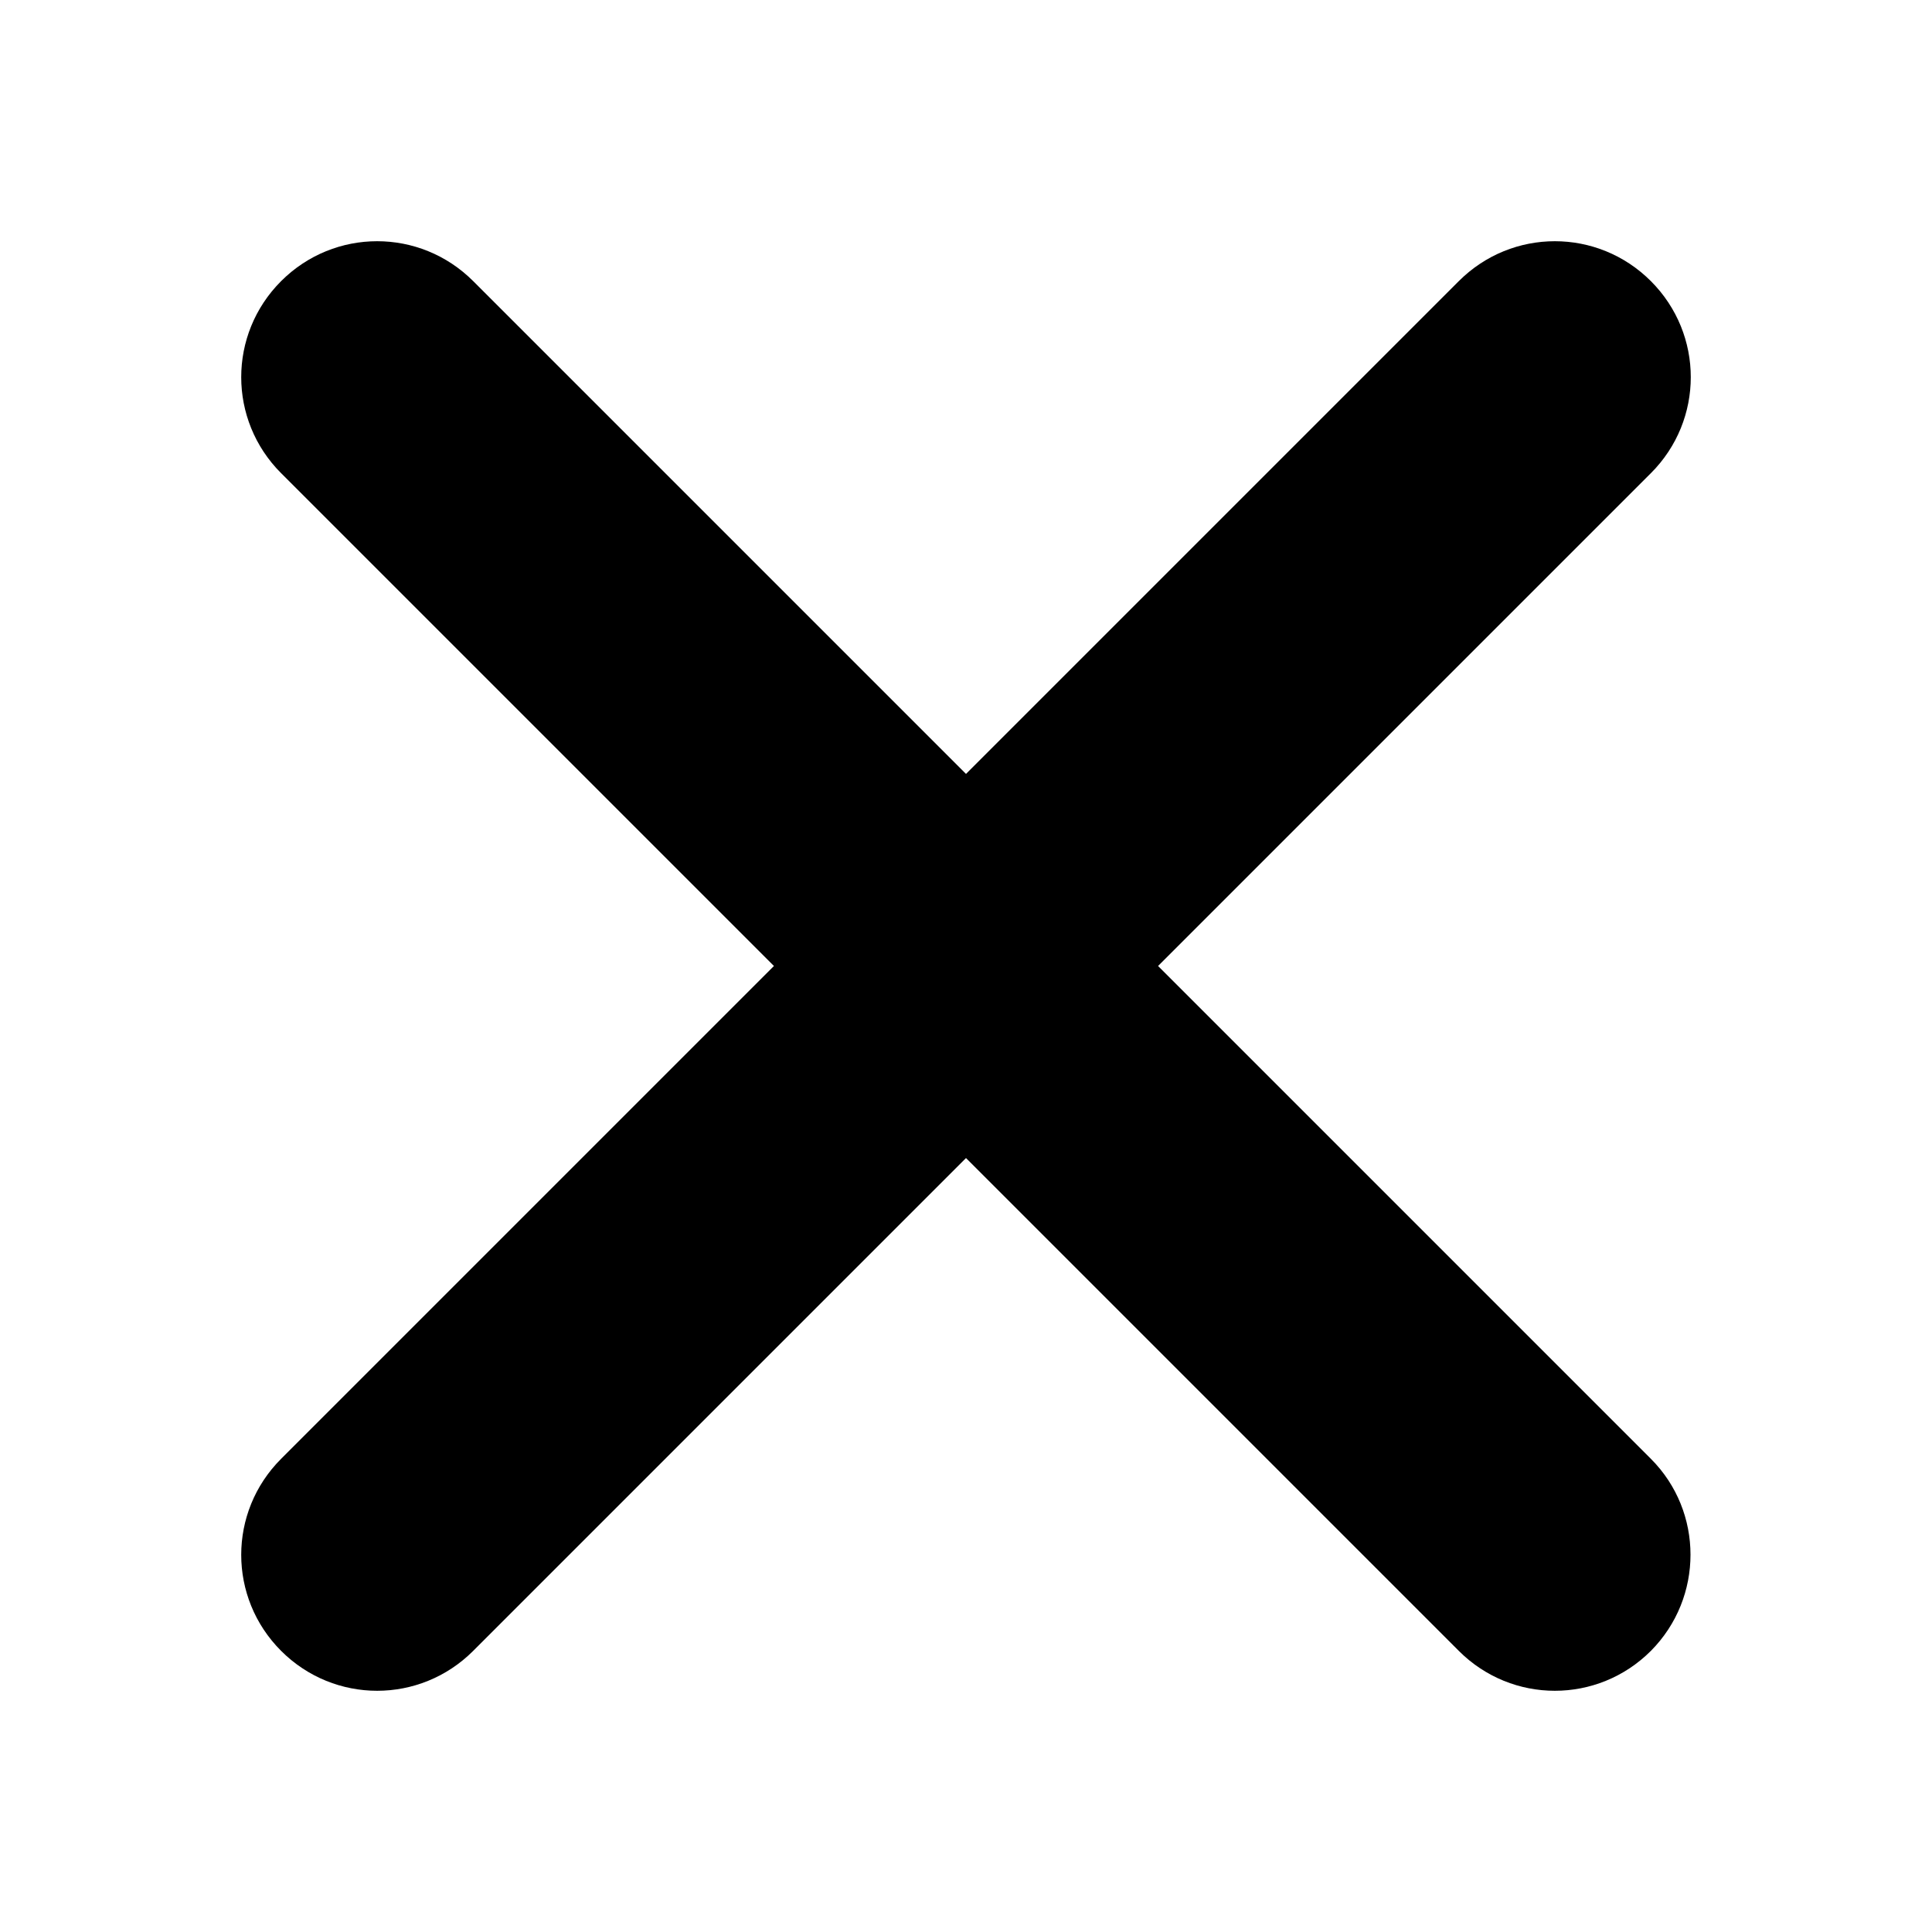
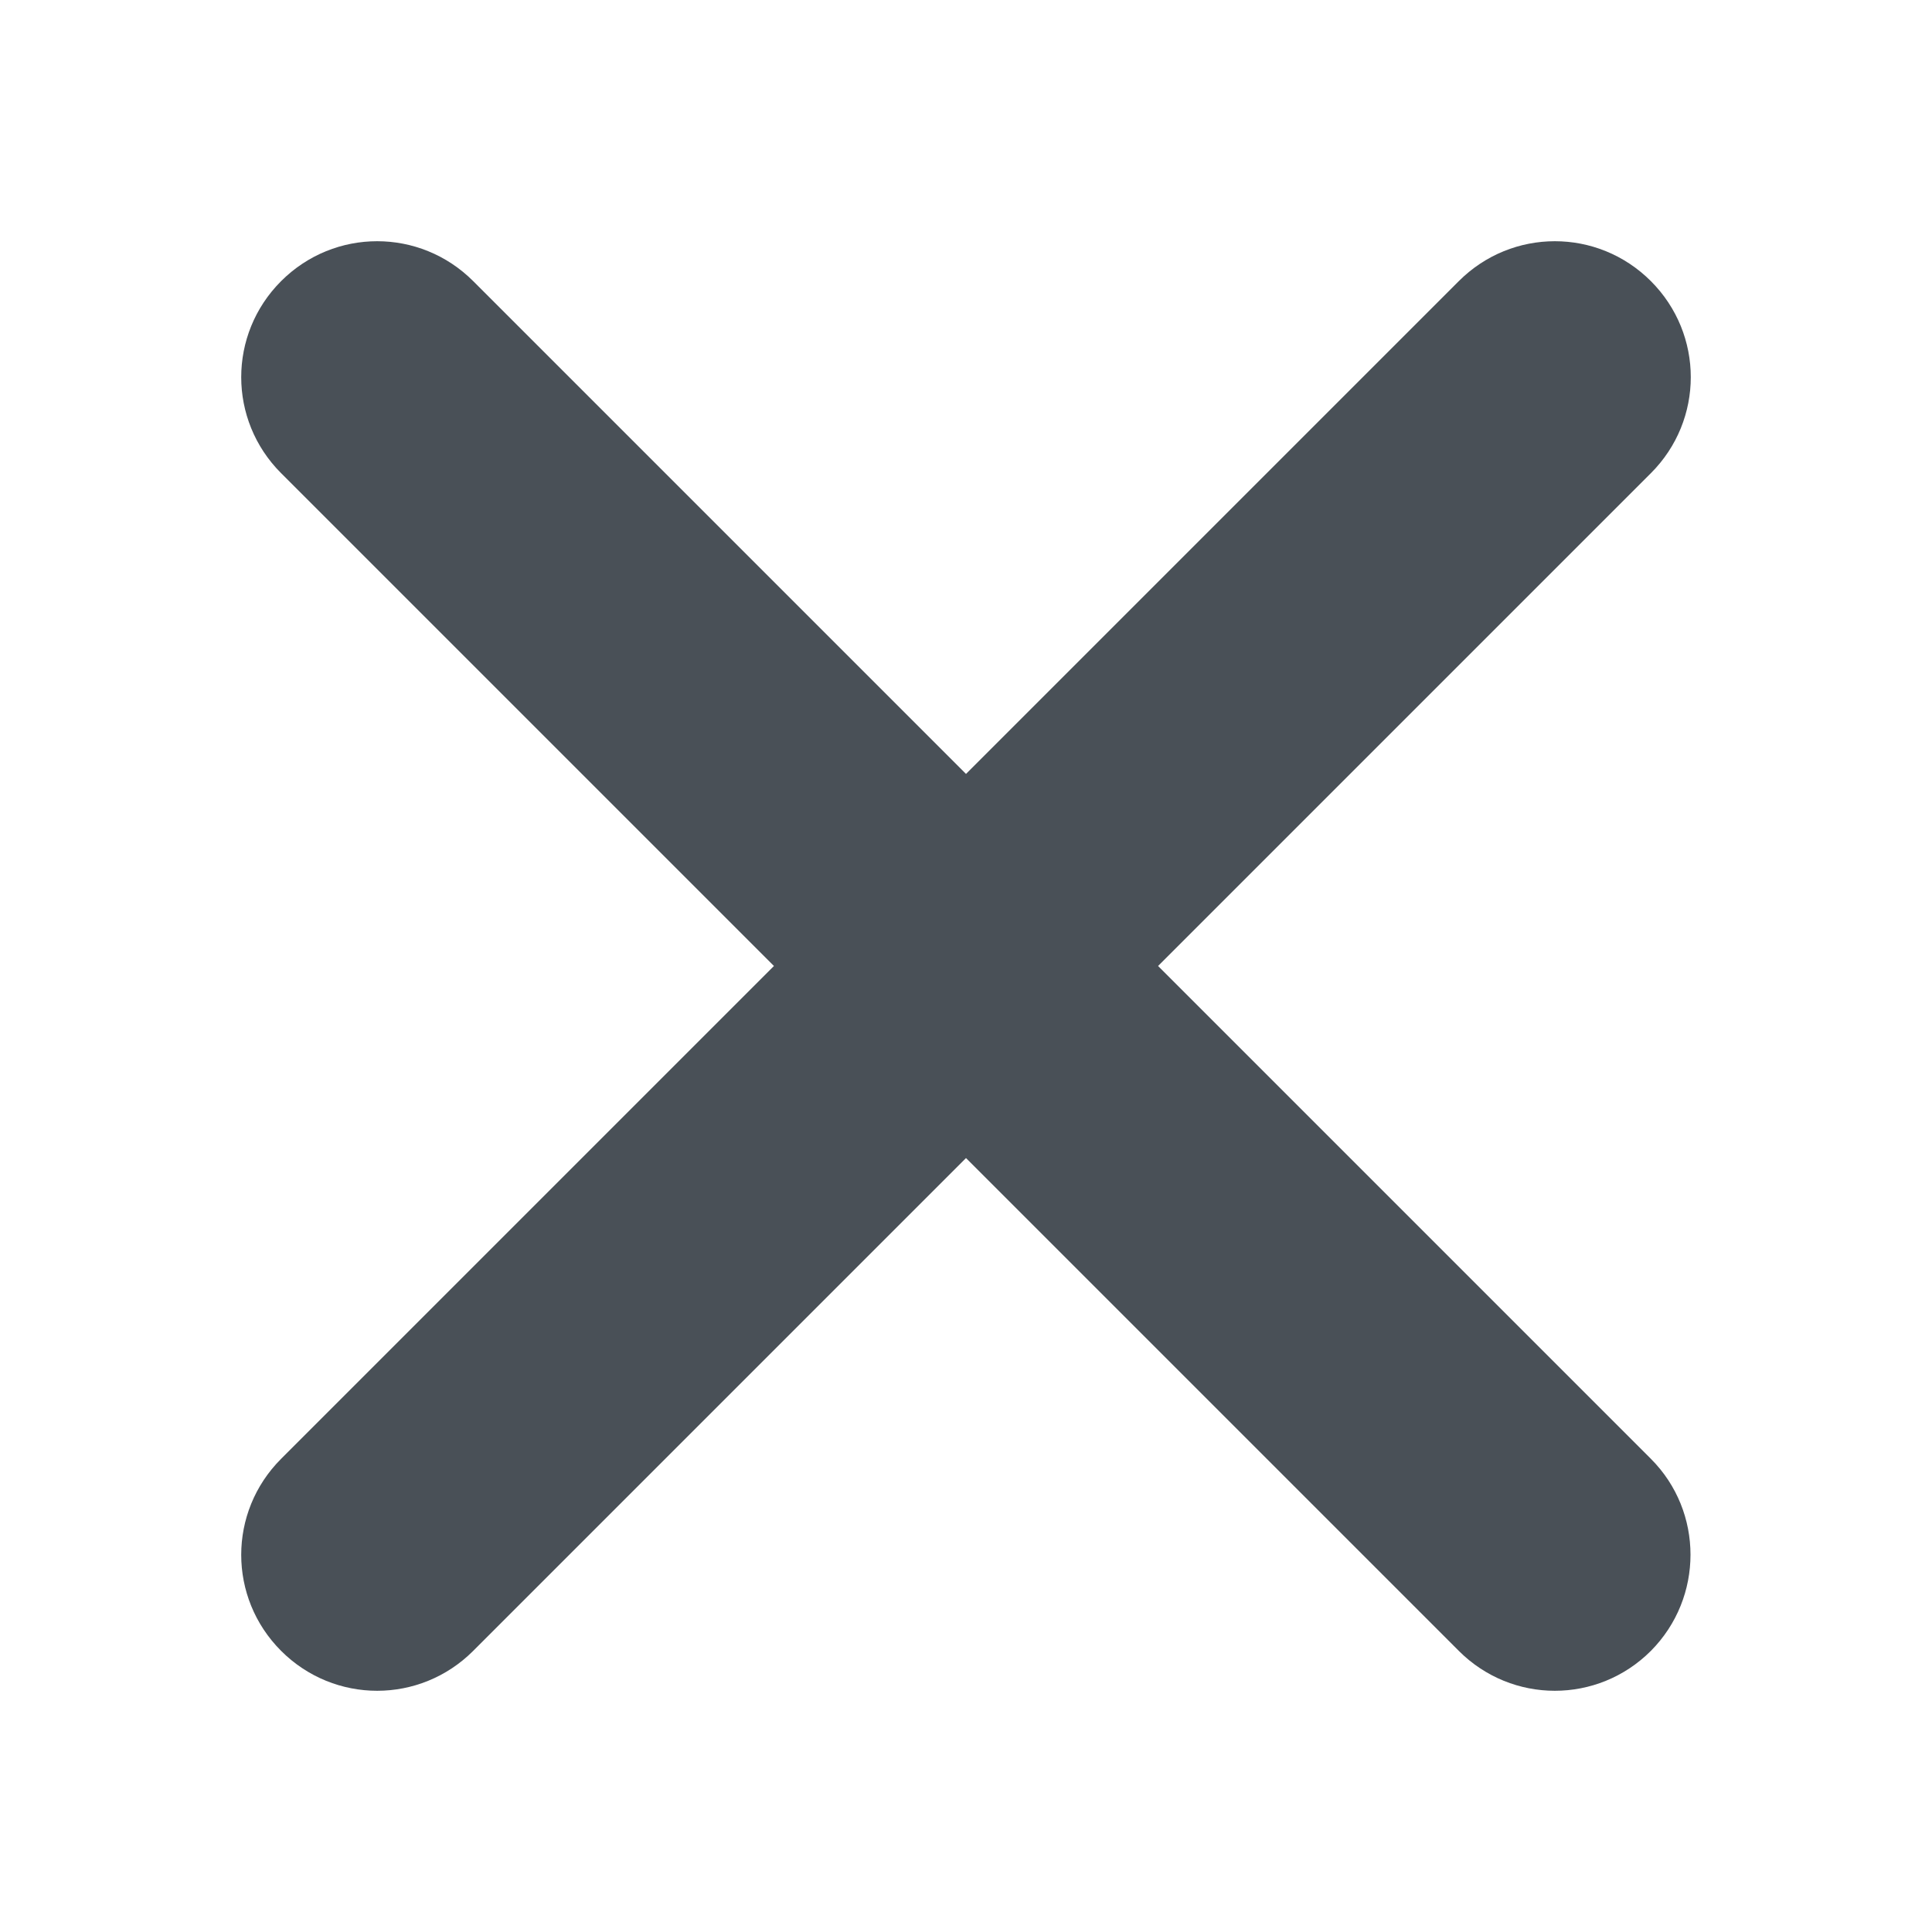
<svg xmlns="http://www.w3.org/2000/svg" height="512px" id="Layer_1" style="enable-background:new 0 0 512 512;" version="1.1" viewBox="0 0 512 512" width="512px" xml:space="preserve">
-   <path d="M437.5,386.6L306.9,256l130.6-130.6c14.1-14.1,14.1-36.8,0-50.9c-14.1-14.1-36.8-14.1-50.9,0L256,205.1L125.4,74.5  c-14.1-14.1-36.8-14.1-50.9,0c-14.1,14.1-14.1,36.8,0,50.9L205.1,256L74.5,386.6c-14.1,14.1-14.1,36.8,0,50.9  c14.1,14.1,36.8,14.1,50.9,0L256,306.9l130.6,130.6c14.1,14.1,36.8,14.1,50.9,0C451.5,423.4,451.5,400.6,437.5,386.6z" />
+   <path fill="#495057" d="M437.5,386.6L306.9,256l130.6-130.6c14.1-14.1,14.1-36.8,0-50.9c-14.1-14.1-36.8-14.1-50.9,0L256,205.1L125.4,74.5  c-14.1-14.1-36.8-14.1-50.9,0c-14.1,14.1-14.1,36.8,0,50.9L205.1,256L74.5,386.6c-14.1,14.1-14.1,36.8,0,50.9  c14.1,14.1,36.8,14.1,50.9,0L256,306.9l130.6,130.6c14.1,14.1,36.8,14.1,50.9,0C451.5,423.4,451.5,400.6,437.5,386.6z" />
</svg>
